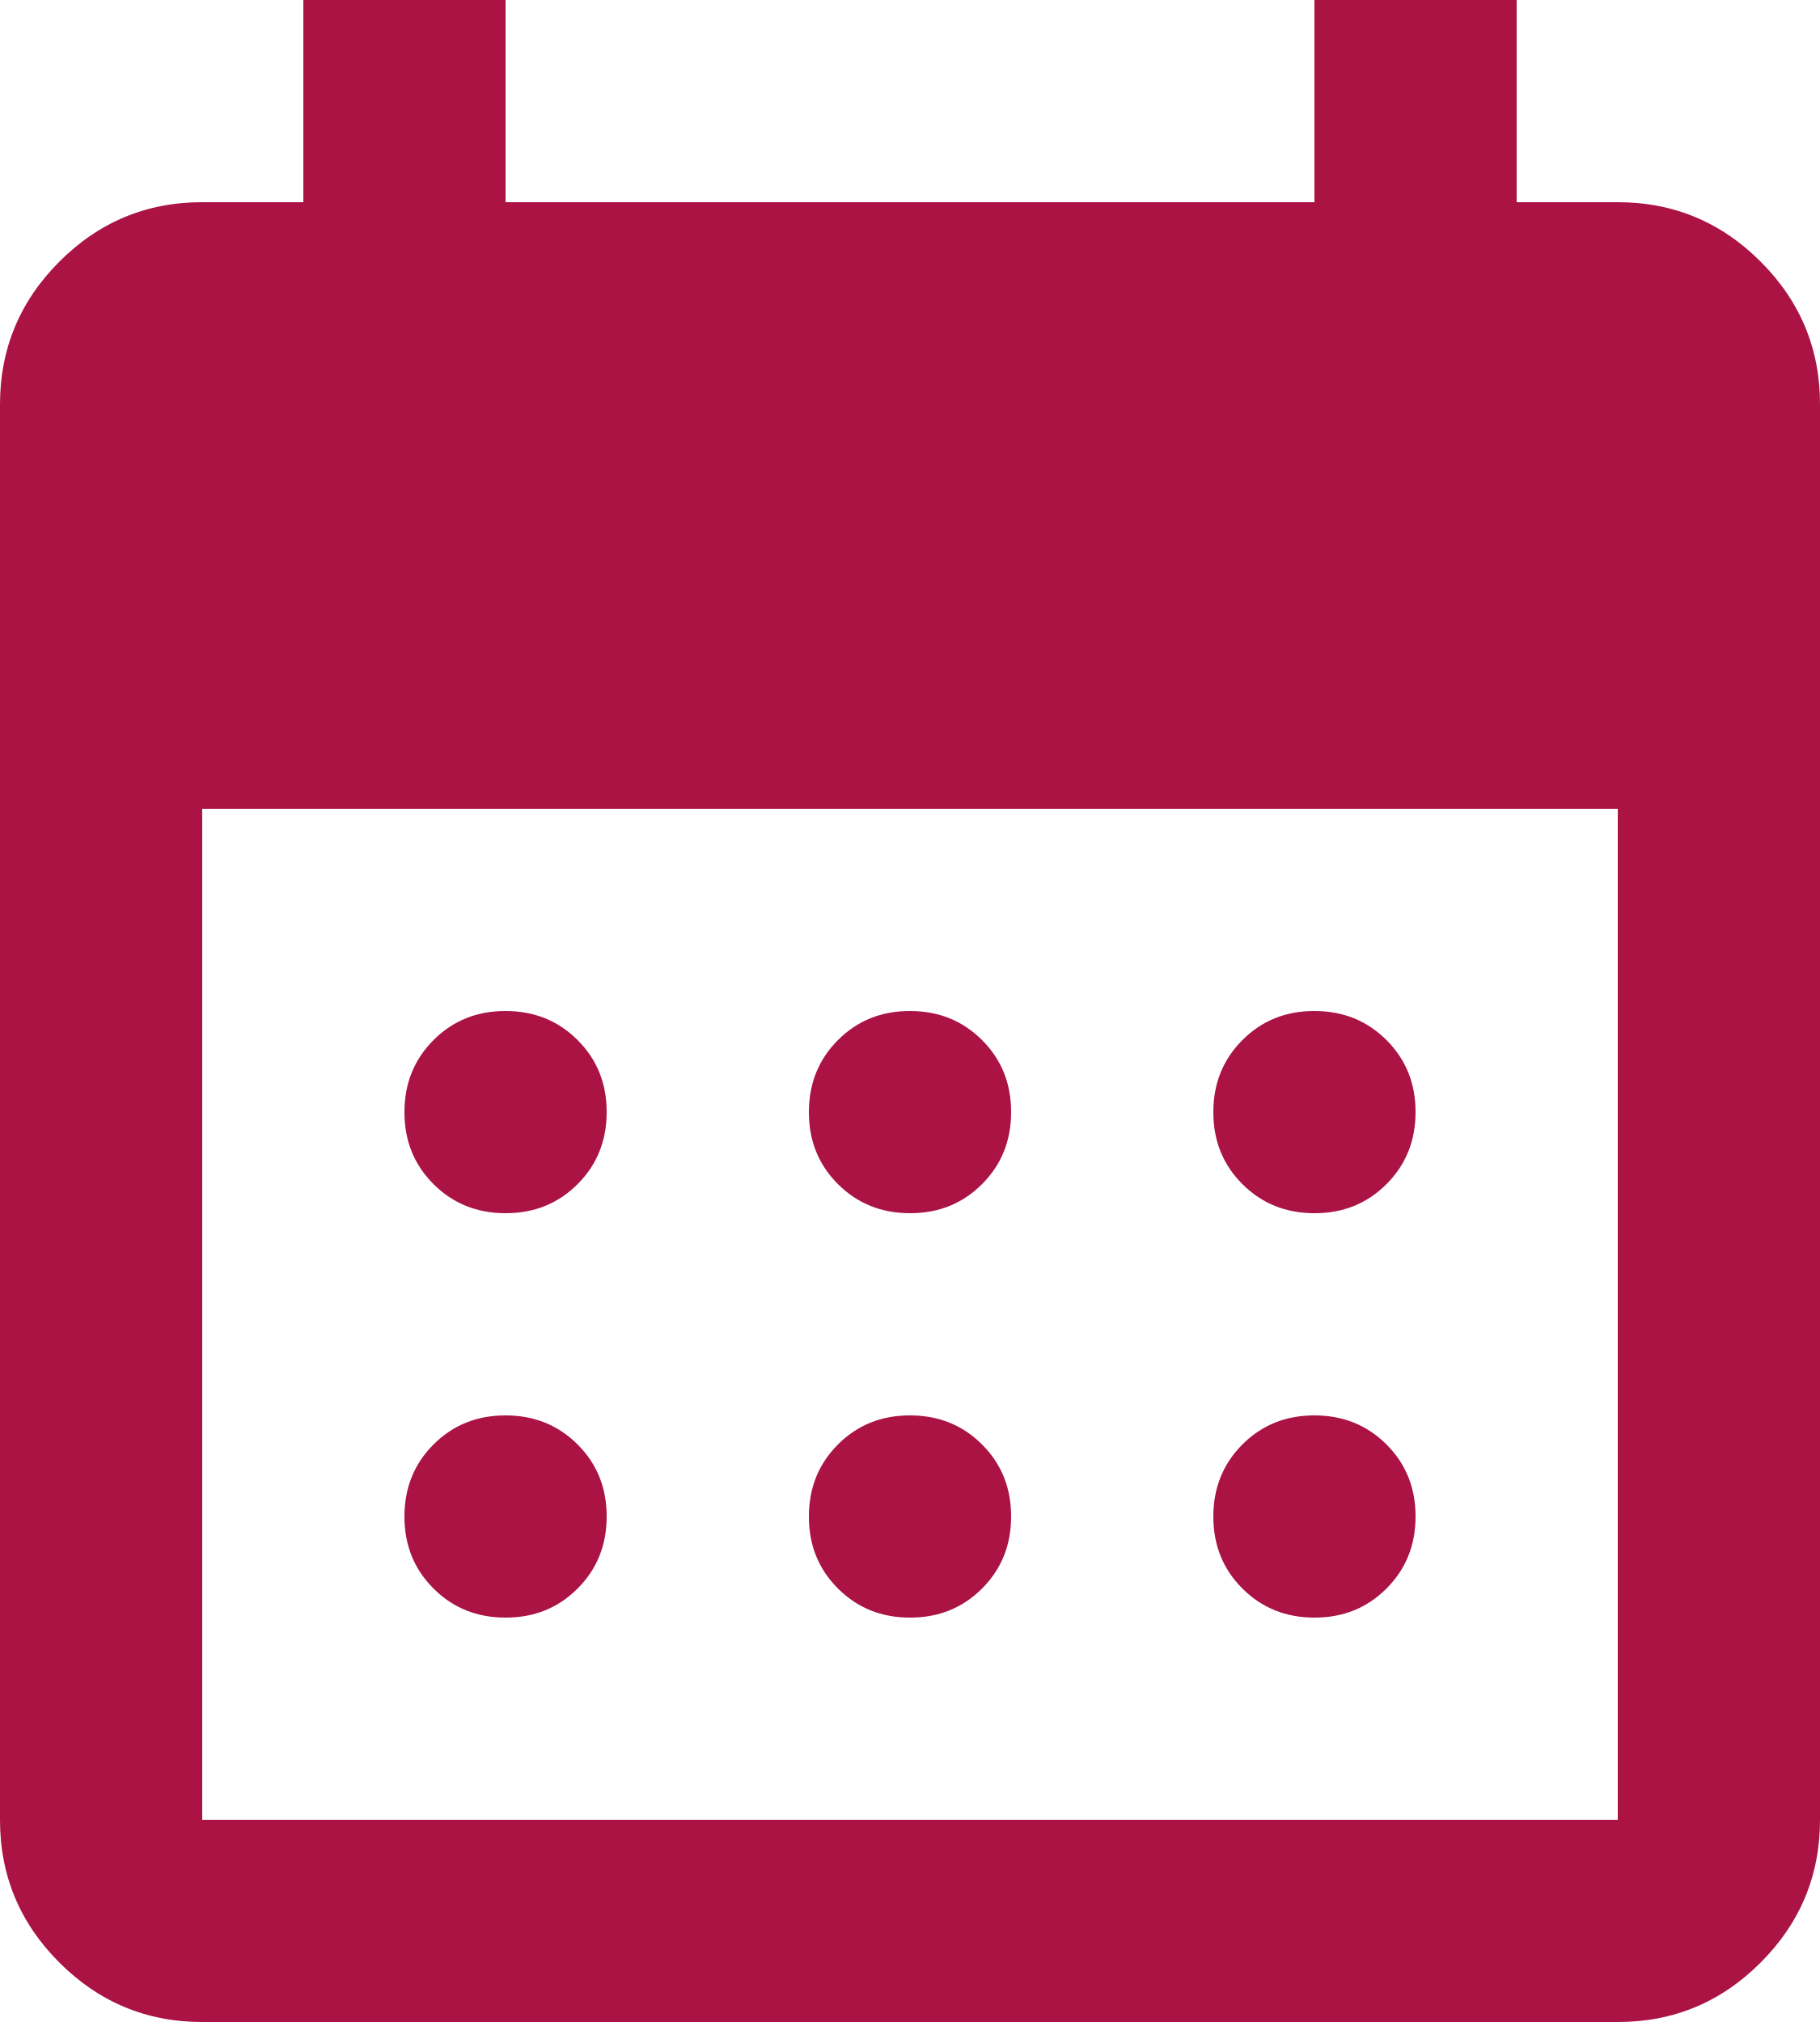
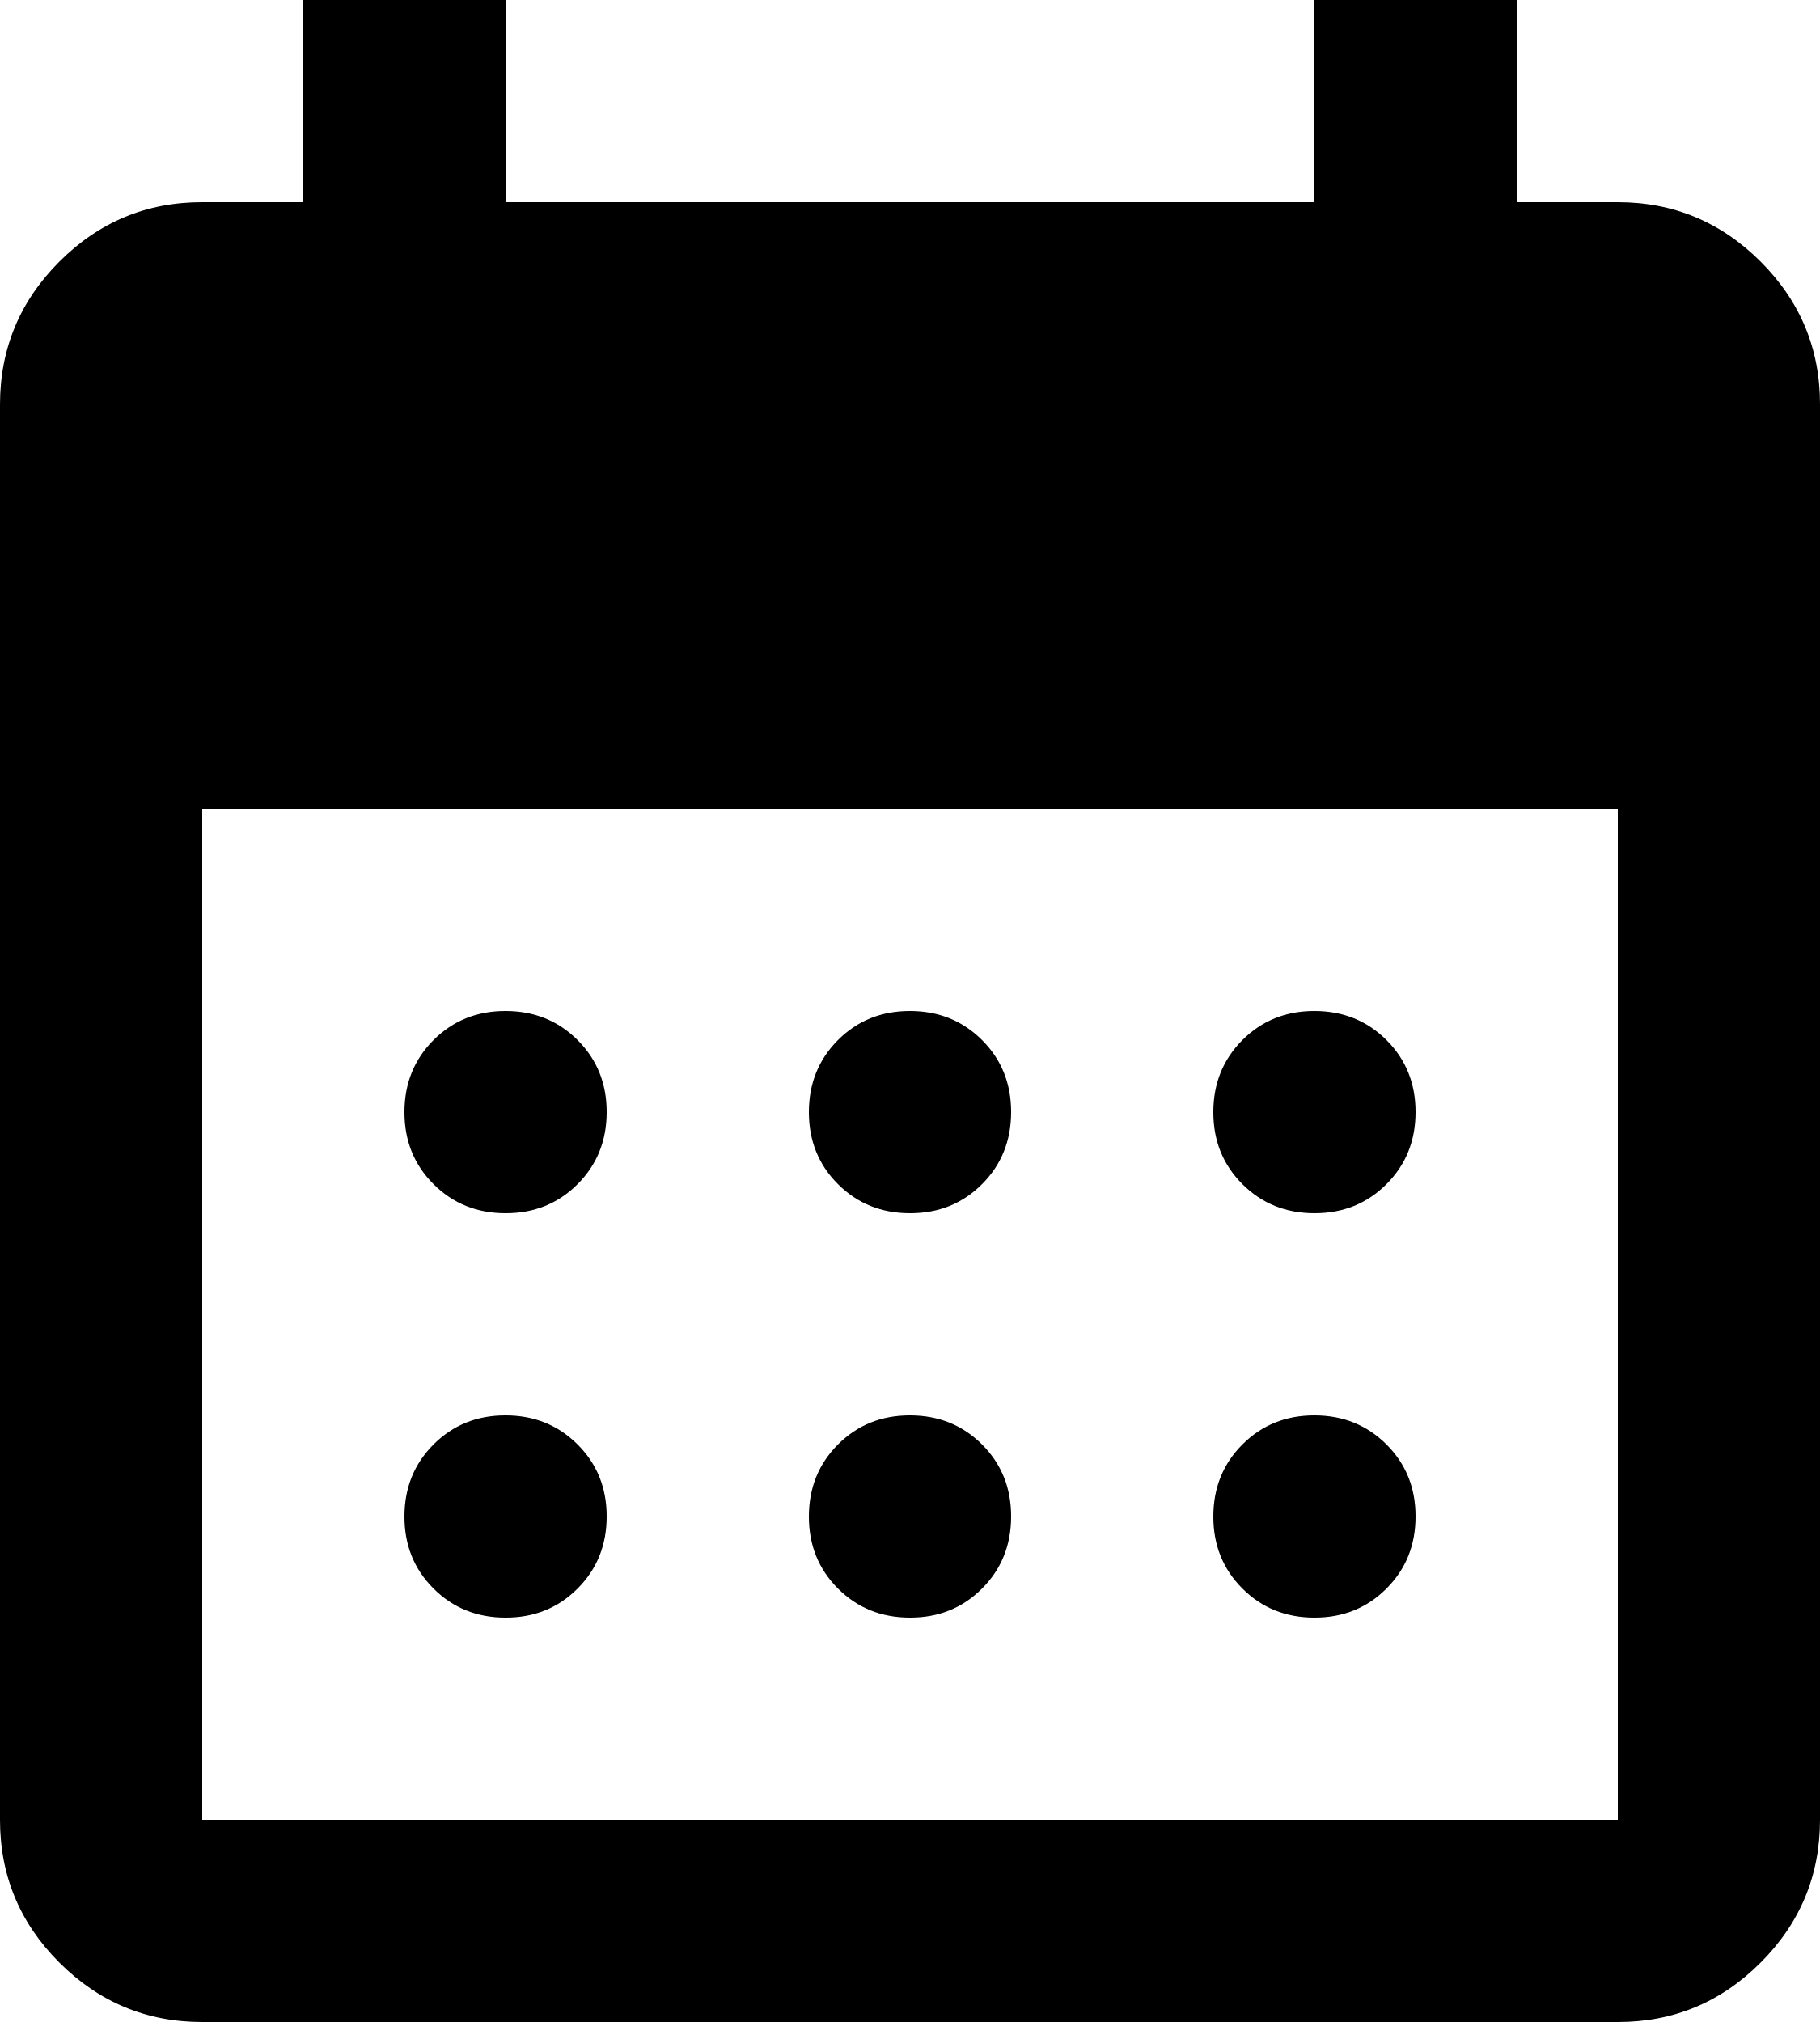
- <svg xmlns="http://www.w3.org/2000/svg" width="36" height="40" viewBox="0 0 36 40" fill="none">
-   <path d="M18 24C17.433 24 16.958 23.808 16.574 23.424C16.19 23.04 15.999 22.565 16 22C16 21.433 16.192 20.958 16.576 20.574C16.96 20.19 17.435 19.999 18 20C18.567 20 19.042 20.192 19.426 20.576C19.81 20.96 20.001 21.435 20 22C20 22.567 19.808 23.042 19.424 23.426C19.04 23.81 18.565 24.001 18 24ZM10 24C9.433 24 8.958 23.808 8.574 23.424C8.19 23.04 7.999 22.565 8 22C8 21.433 8.192 20.958 8.576 20.574C8.96 20.19 9.435 19.999 10 20C10.567 20 11.042 20.192 11.426 20.576C11.81 20.96 12.001 21.435 12 22C12 22.567 11.808 23.042 11.424 23.426C11.04 23.81 10.565 24.001 10 24ZM26 24C25.433 24 24.958 23.808 24.574 23.424C24.19 23.04 23.999 22.565 24 22C24 21.433 24.192 20.958 24.576 20.574C24.96 20.19 25.435 19.999 26 20C26.567 20 27.042 20.192 27.426 20.576C27.81 20.96 28.001 21.435 28 22C28 22.567 27.808 23.042 27.424 23.426C27.04 23.81 26.565 24.001 26 24ZM18 32C17.433 32 16.958 31.808 16.574 31.424C16.19 31.04 15.999 30.565 16 30C16 29.433 16.192 28.958 16.576 28.574C16.96 28.19 17.435 27.999 18 28C18.567 28 19.042 28.192 19.426 28.576C19.81 28.96 20.001 29.435 20 30C20 30.567 19.808 31.042 19.424 31.426C19.04 31.81 18.565 32.001 18 32ZM10 32C9.433 32 8.958 31.808 8.574 31.424C8.19 31.04 7.999 30.565 8 30C8 29.433 8.192 28.958 8.576 28.574C8.96 28.19 9.435 27.999 10 28C10.567 28 11.042 28.192 11.426 28.576C11.81 28.96 12.001 29.435 12 30C12 30.567 11.808 31.042 11.424 31.426C11.04 31.81 10.565 32.001 10 32ZM26 32C25.433 32 24.958 31.808 24.574 31.424C24.19 31.04 23.999 30.565 24 30C24 29.433 24.192 28.958 24.576 28.574C24.96 28.19 25.435 27.999 26 28C26.567 28 27.042 28.192 27.426 28.576C27.81 28.96 28.001 29.435 28 30C28 30.567 27.808 31.042 27.424 31.426C27.04 31.81 26.565 32.001 26 32ZM4 40C2.9 40 1.958 39.608 1.174 38.824C0.39 38.04 -0.001 37.099 3.39559e-06 36V8C3.39559e-06 6.9 0.392 5.958 1.176 5.174C1.96 4.39 2.901 3.999 4 4H6V0H10V4H26V0H30V4H32C33.1 4 34.042 4.392 34.826 5.176C35.61 5.96 36.001 6.901 36 8V36C36 37.1 35.608 38.042 34.824 38.826C34.04 39.61 33.099 40.001 32 40H4ZM4 36H32V16H4V36Z" fill="#AA1344" />
+ <svg viewBox="0 0 36 40">
+   <path d="M18 24C17.433 24 16.958 23.808 16.574 23.424C16.19 23.04 15.999 22.565 16 22C16 21.433 16.192 20.958 16.576 20.574C16.96 20.19 17.435 19.999 18 20C18.567 20 19.042 20.192 19.426 20.576C19.81 20.96 20.001 21.435 20 22C20 22.567 19.808 23.042 19.424 23.426C19.04 23.81 18.565 24.001 18 24ZM10 24C9.433 24 8.958 23.808 8.574 23.424C8.19 23.04 7.999 22.565 8 22C8 21.433 8.192 20.958 8.576 20.574C8.96 20.19 9.435 19.999 10 20C10.567 20 11.042 20.192 11.426 20.576C11.81 20.96 12.001 21.435 12 22C12 22.567 11.808 23.042 11.424 23.426C11.04 23.81 10.565 24.001 10 24ZM26 24C25.433 24 24.958 23.808 24.574 23.424C24.19 23.04 23.999 22.565 24 22C24 21.433 24.192 20.958 24.576 20.574C24.96 20.19 25.435 19.999 26 20C26.567 20 27.042 20.192 27.426 20.576C27.81 20.96 28.001 21.435 28 22C28 22.567 27.808 23.042 27.424 23.426C27.04 23.81 26.565 24.001 26 24ZM18 32C17.433 32 16.958 31.808 16.574 31.424C16.19 31.04 15.999 30.565 16 30C16 29.433 16.192 28.958 16.576 28.574C16.96 28.19 17.435 27.999 18 28C18.567 28 19.042 28.192 19.426 28.576C19.81 28.96 20.001 29.435 20 30C20 30.567 19.808 31.042 19.424 31.426C19.04 31.81 18.565 32.001 18 32ZM10 32C9.433 32 8.958 31.808 8.574 31.424C8.19 31.04 7.999 30.565 8 30C8 29.433 8.192 28.958 8.576 28.574C8.96 28.19 9.435 27.999 10 28C10.567 28 11.042 28.192 11.426 28.576C11.81 28.96 12.001 29.435 12 30C12 30.567 11.808 31.042 11.424 31.426C11.04 31.81 10.565 32.001 10 32ZM26 32C25.433 32 24.958 31.808 24.574 31.424C24.19 31.04 23.999 30.565 24 30C24 29.433 24.192 28.958 24.576 28.574C24.96 28.19 25.435 27.999 26 28C26.567 28 27.042 28.192 27.426 28.576C27.81 28.96 28.001 29.435 28 30C28 30.567 27.808 31.042 27.424 31.426C27.04 31.81 26.565 32.001 26 32ZM4 40C2.9 40 1.958 39.608 1.174 38.824C0.39 38.04 -0.001 37.099 3.39559e-06 36V8C3.39559e-06 6.9 0.392 5.958 1.176 5.174C1.96 4.39 2.901 3.999 4 4H6V0H10V4H26V0H30V4H32C33.1 4 34.042 4.392 34.826 5.176C35.61 5.96 36.001 6.901 36 8V36C36 37.1 35.608 38.042 34.824 38.826C34.04 39.61 33.099 40.001 32 40H4ZM4 36H32V16H4V36Z" />
</svg>
